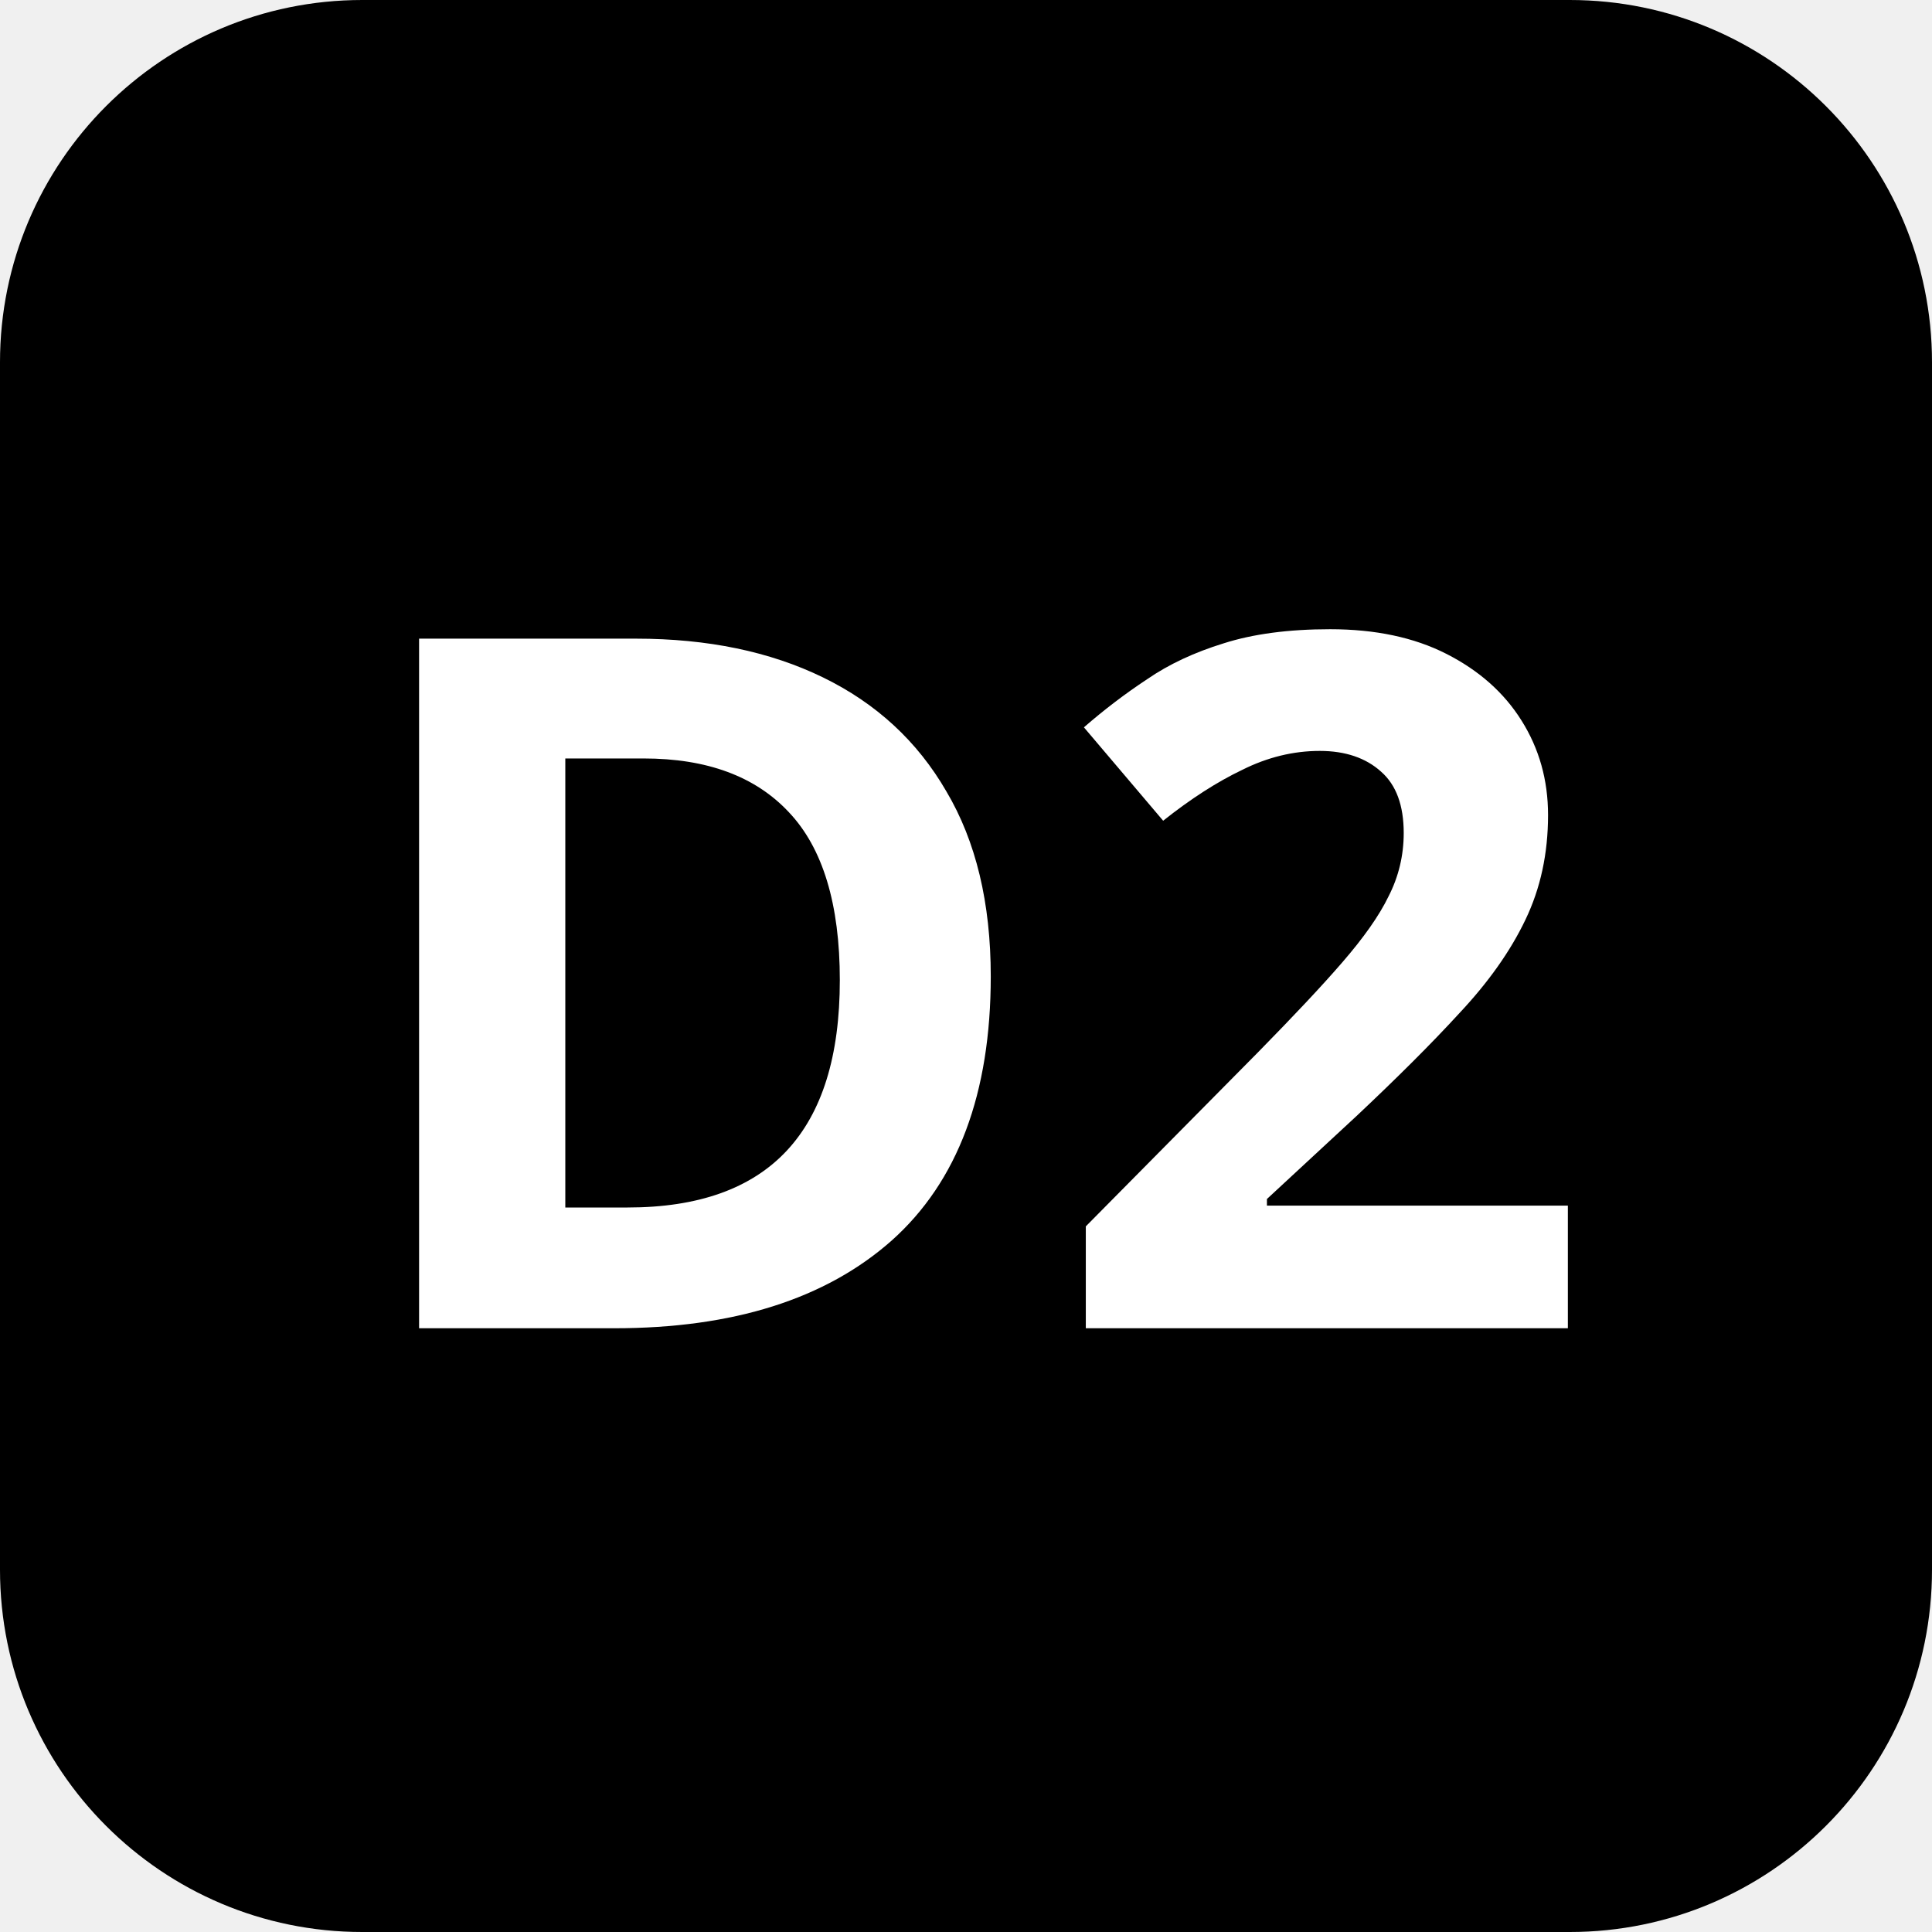
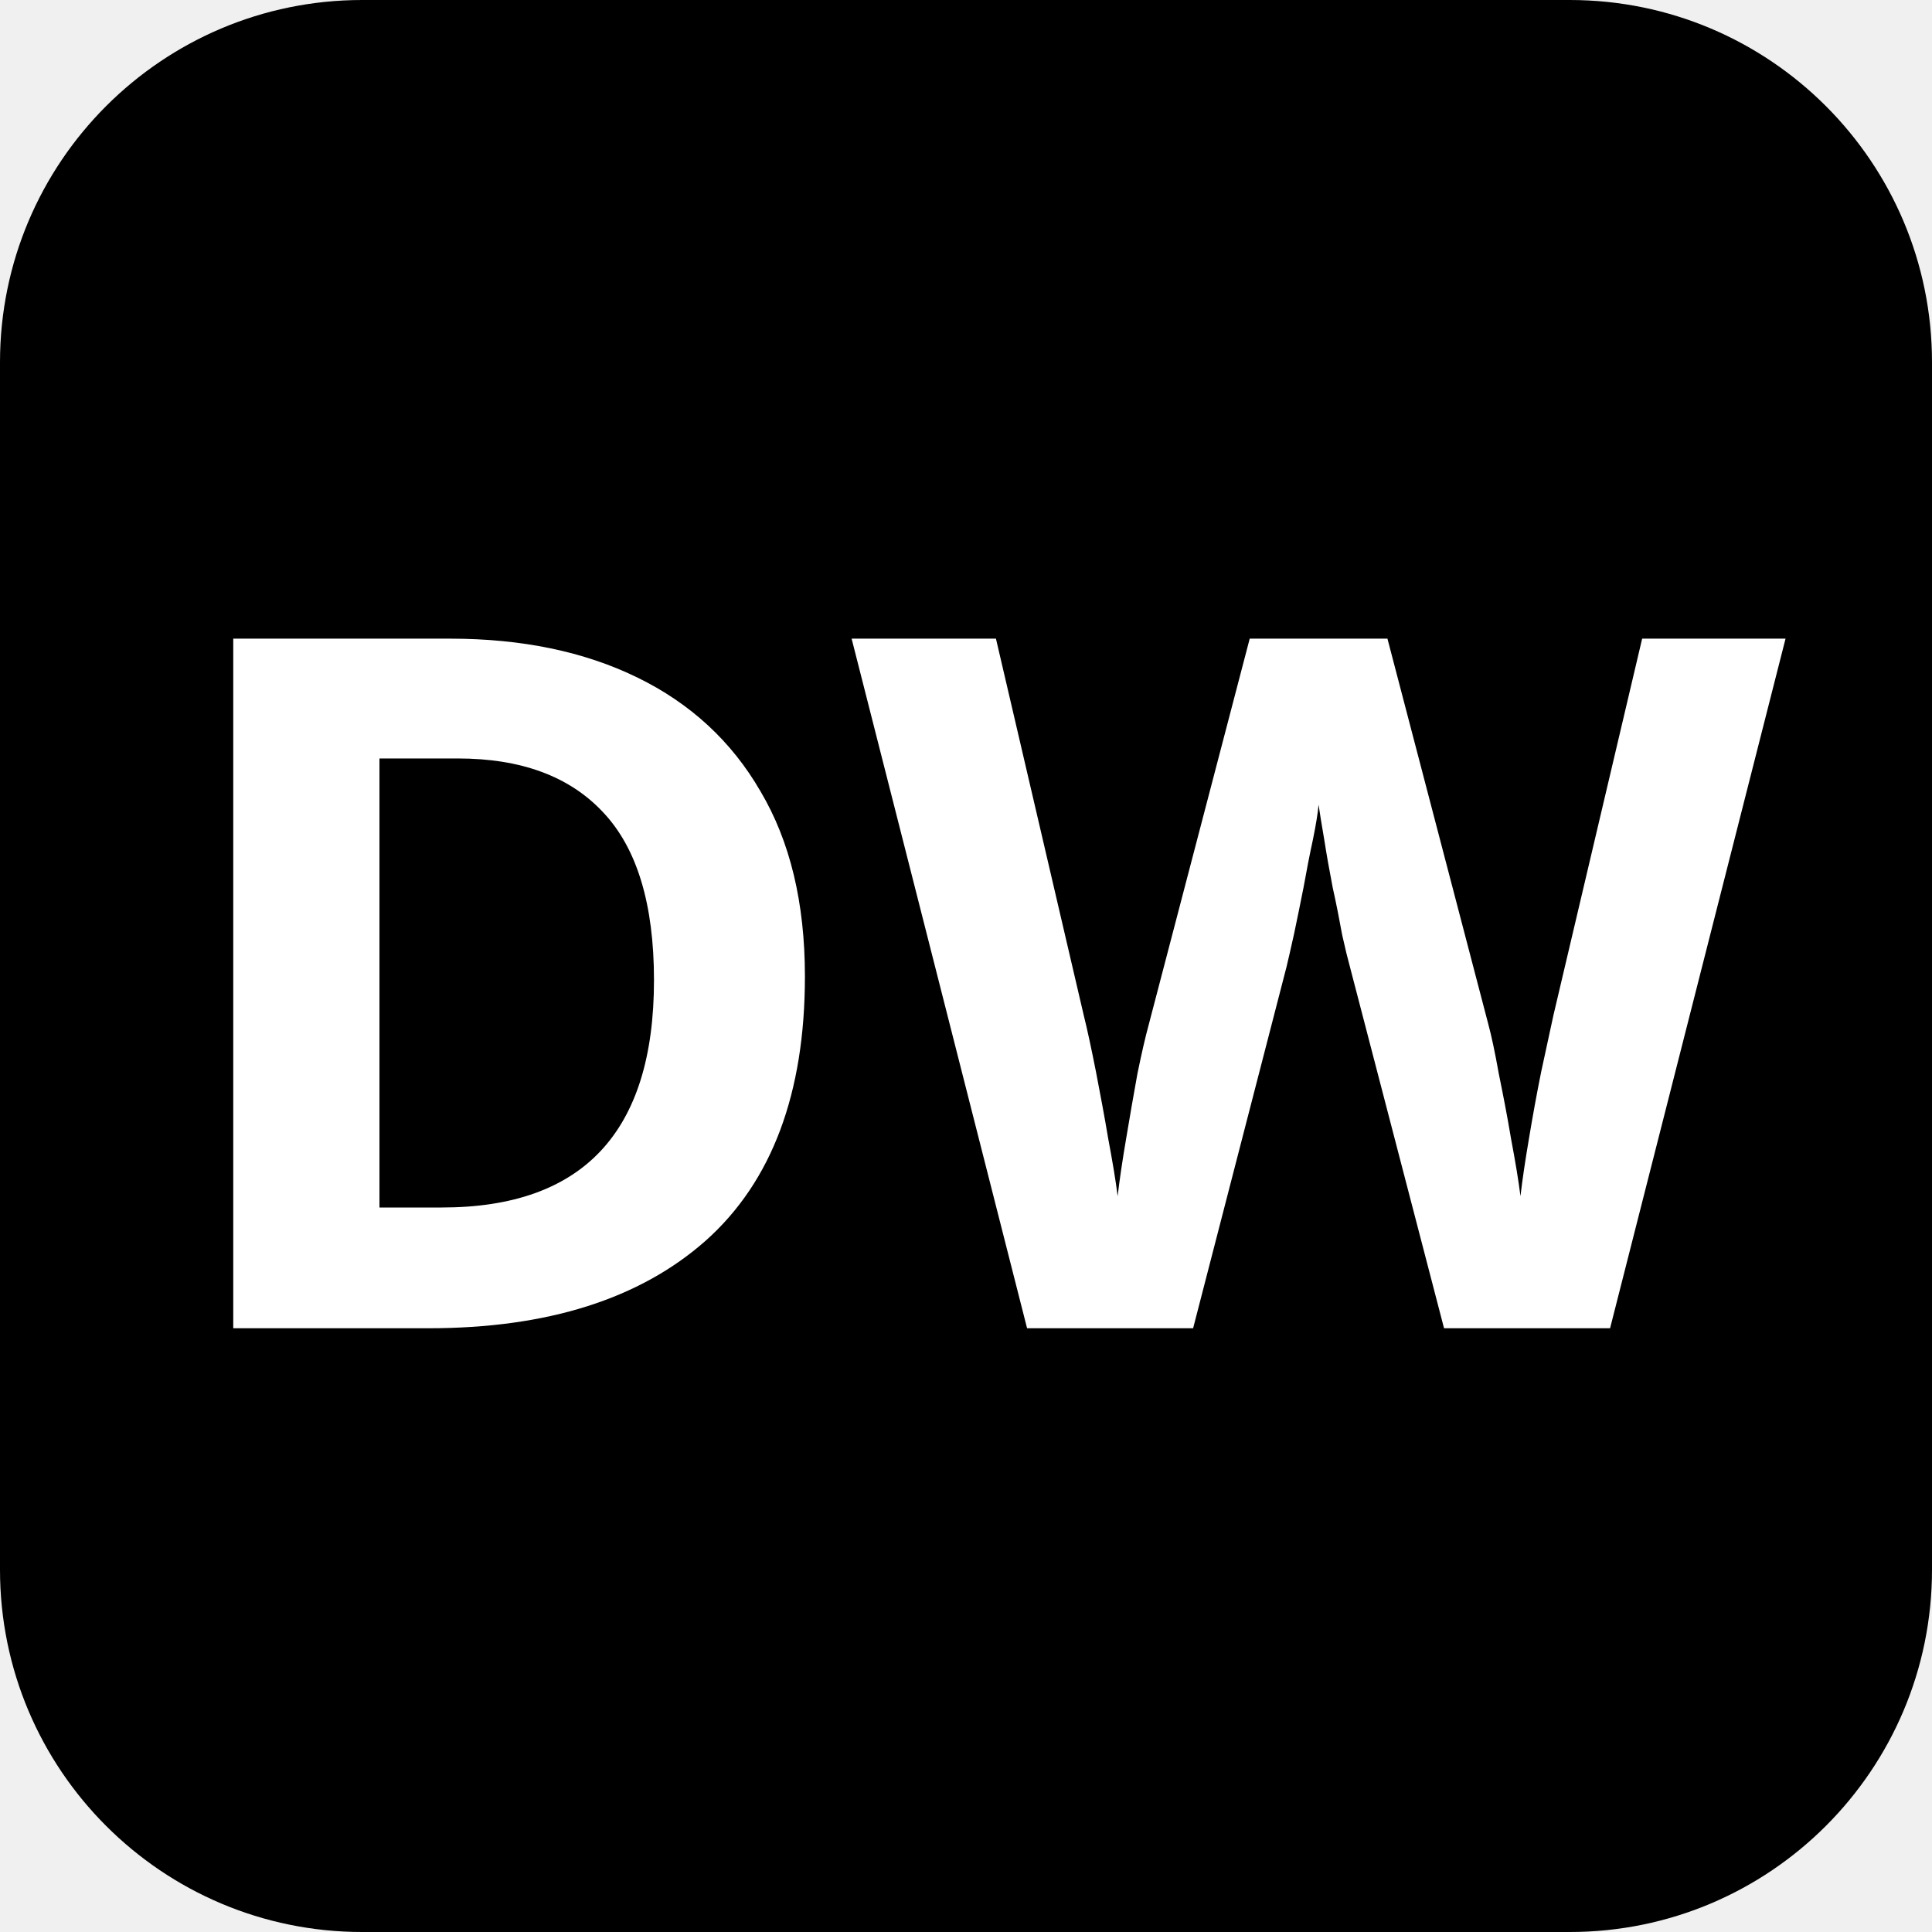
<svg xmlns="http://www.w3.org/2000/svg" viewBox="0 0 32 32" width="32" height="32">
  <rect width="32" height="32" rx="6" fill="oklch(0.5 0.12 220)" />
-   <text x="16" y="22" font-family="system-ui,sans-serif" font-weight="700" font-size="16" fill="white" text-anchor="middle">D2</text>
+   <text x="16" y="22" font-family="system-ui,sans-serif" font-weight="700" font-size="16" fill="white" text-anchor="middle">DW</text>
</svg>
